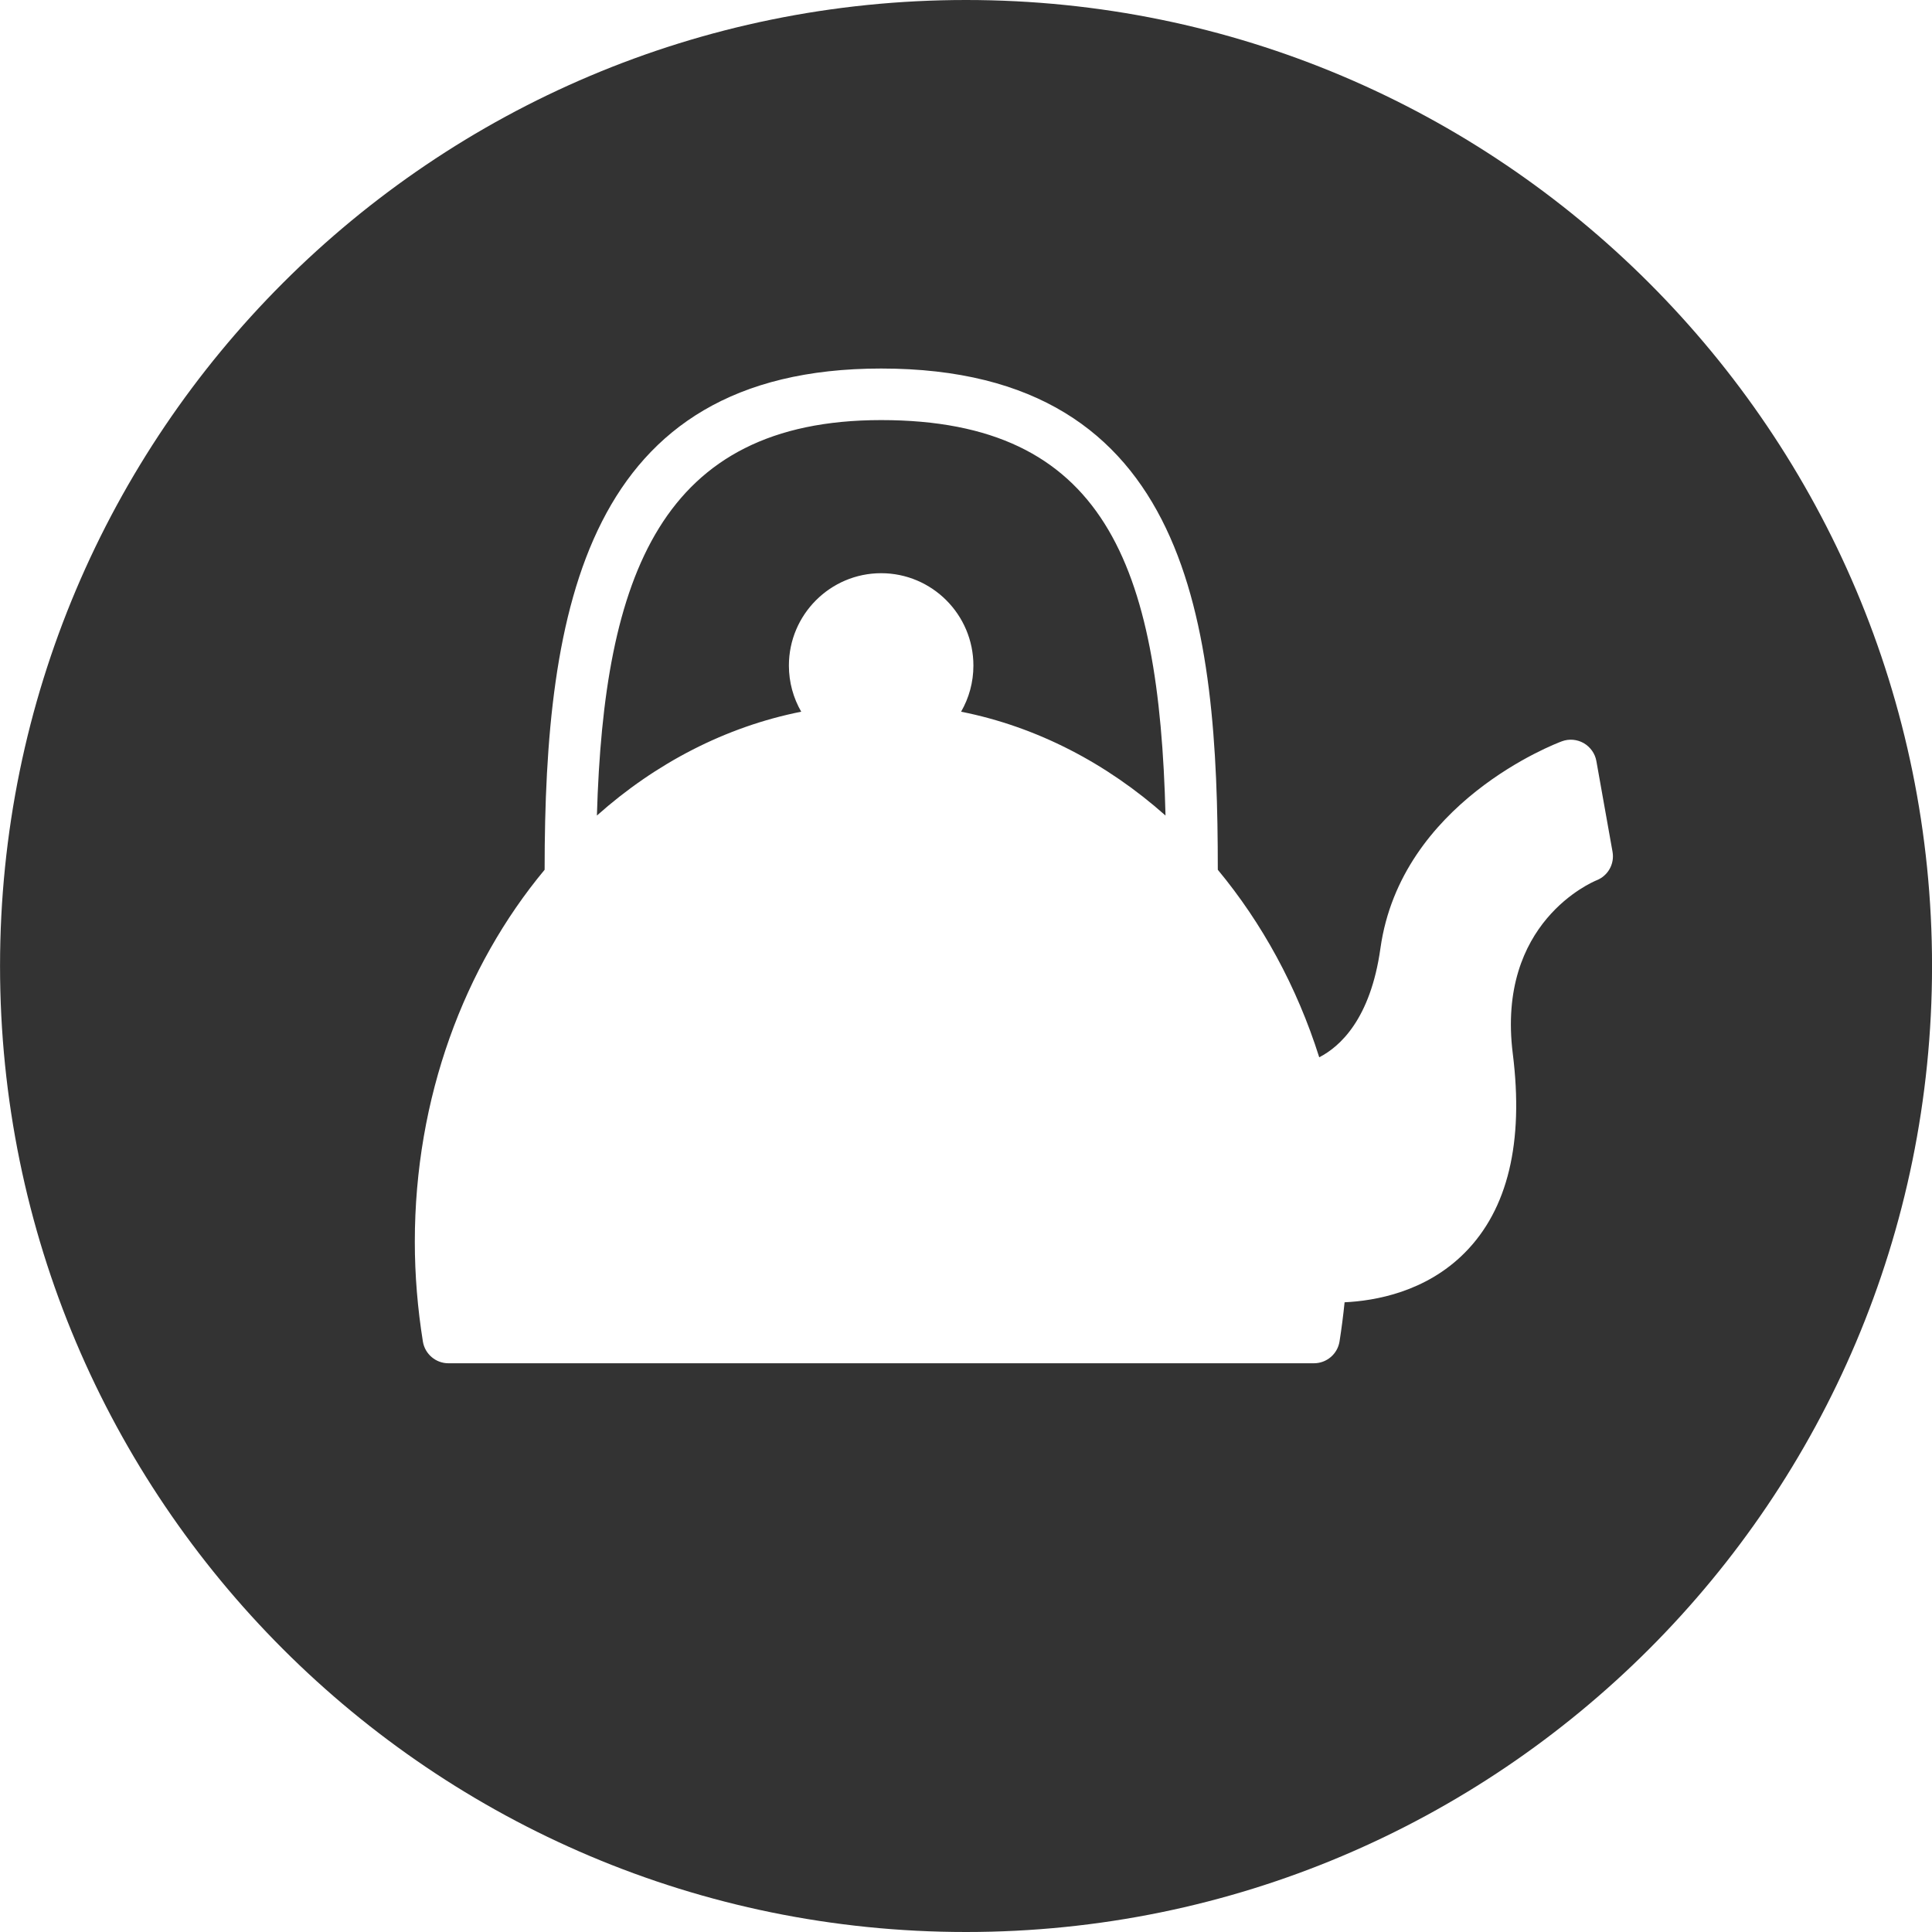
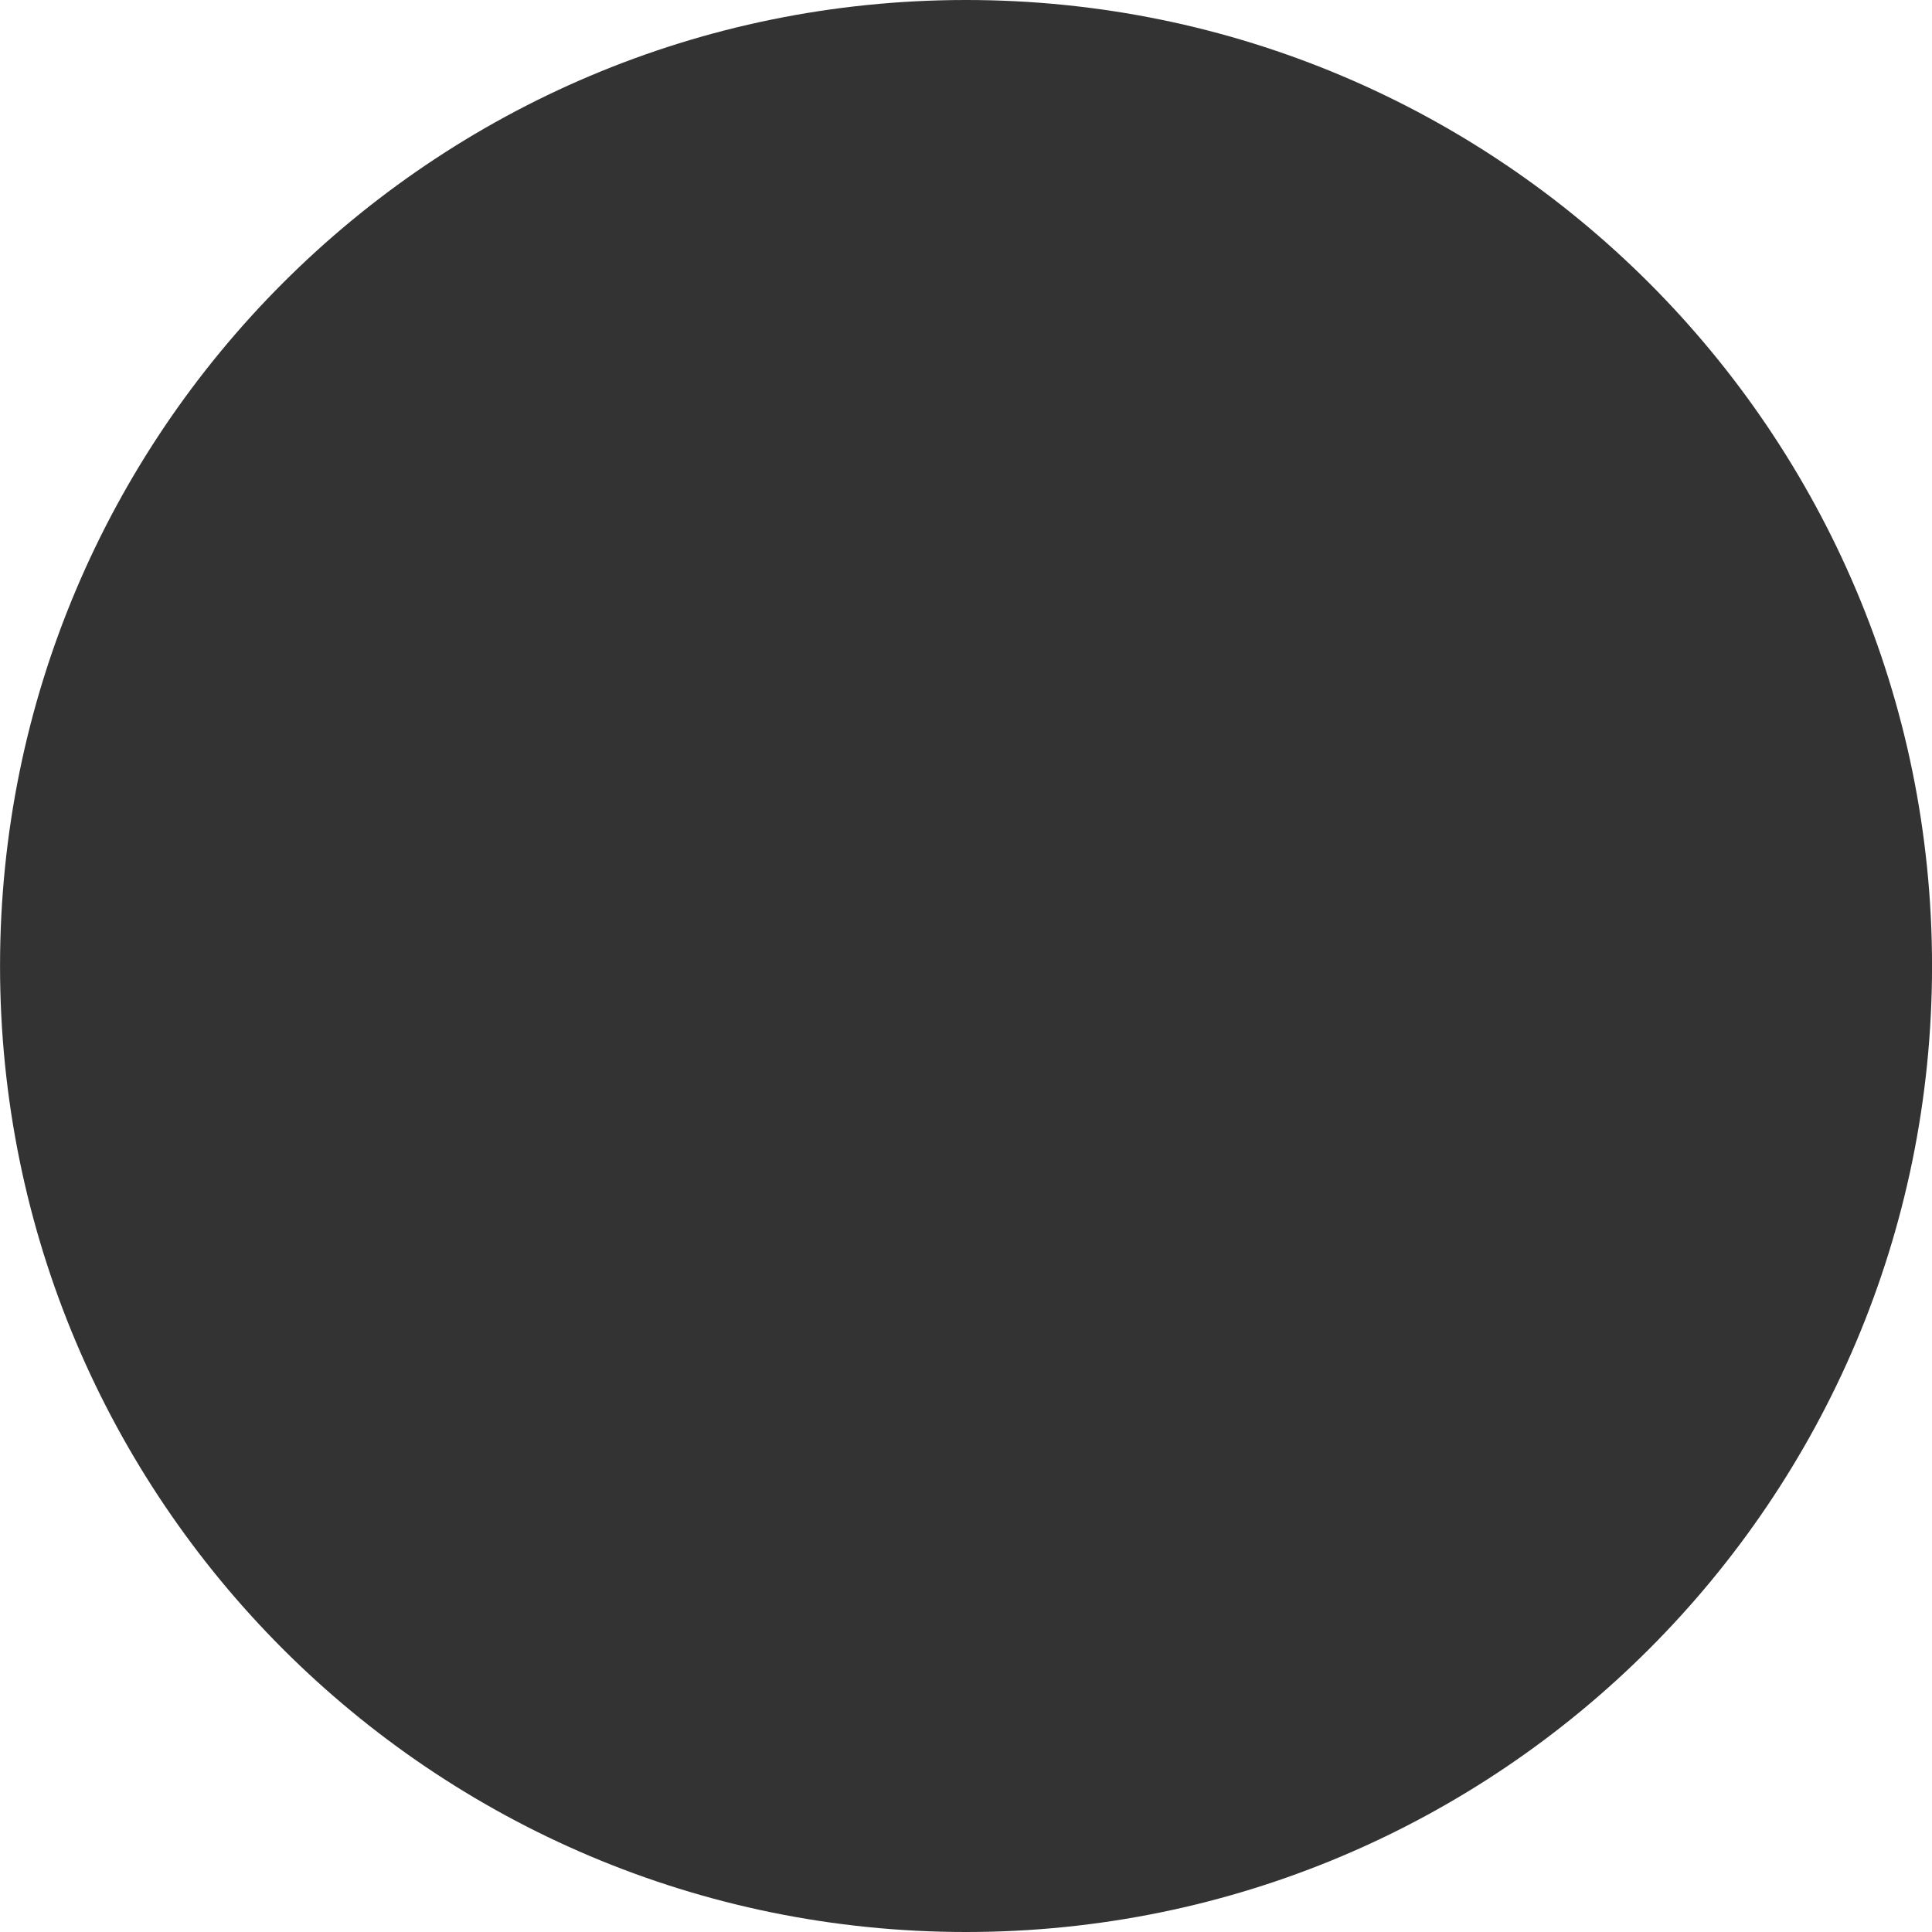
<svg xmlns="http://www.w3.org/2000/svg" width="16px" height="16px" viewBox="0 0 16 16" version="1.1">
  <defs />
-   <g id="apple" stroke="none" stroke-width="1" fill="none" fill-rule="evenodd">
-     <g id="safari-pinned-tab" fill="#333333">
-       <g id="logo" transform="translate(-1, 0)">
-         <g id="kettle" transform="translate(0.093333, 0)">
-           <path d="M11.832,8.756 C12.002,8.669 12.257,8.441 12.339,7.852 C12.509,6.646 13.787,6.159 13.842,6.139 C13.901,6.117 13.967,6.123 14.022,6.154 C14.077,6.186 14.116,6.24 14.127,6.302 L14.261,7.054 C14.279,7.155 14.223,7.254 14.127,7.291 C14.095,7.305 13.298,7.638 13.435,8.727 C13.527,9.461 13.394,10.015 13.038,10.374 C12.714,10.701 12.293,10.773 12.042,10.785 C12.031,10.893 12.017,11.002 12,11.11 C11.983,11.214 11.893,11.29 11.788,11.29 L4.62,11.29 C4.516,11.29 4.426,11.214 4.409,11.111 C4.365,10.837 4.342,10.559 4.342,10.285 C4.342,9.091 4.751,8.004 5.417,7.203 C5.417,5.047 5.755,3.052 8.204,3.052 C10.776,3.052 10.992,5.194 10.992,7.203 C11.358,7.644 11.647,8.171 11.832,8.756 Z M7.542,5.894 C7.477,5.781 7.44,5.651 7.44,5.512 C7.44,5.09 7.783,4.747 8.204,4.747 C8.625,4.747 8.968,5.09 8.968,5.512 C8.968,5.651 8.931,5.781 8.866,5.894 C9.495,6.019 10.073,6.322 10.559,6.754 C10.507,4.672 10.049,3.479 8.204,3.479 C6.38,3.479 5.907,4.771 5.85,6.754 C6.336,6.321 6.914,6.019 7.542,5.894 Z M8.907,16 C13.325,16 16.907,12.418 16.907,8 C16.907,3.582 13.325,0 8.907,0 C4.488,0 0.907,3.582 0.907,8 C0.907,12.418 4.488,16 8.907,16 Z" id="Oval-2" />
+   <g id="Page-1" stroke="none" stroke-width="1" fill="none" fill-rule="evenodd">
+     <g id="safari-pinned-tab" transform="translate(-1, 0)" fill="#333333">
+       <g id="apple">
+         <g id="safari-pinned-tab">
+           <g id="logo">
+             <g id="kettle" transform="translate(0.093333, 0)">
+               <path d="M8.907,16 C13.325,16 16.907,12.418 16.907,8 C16.907,3.582 13.325,0 8.907,0 C4.488,0 0.907,3.582 0.907,8 C0.907,12.418 4.488,16 8.907,16 L8.907,16 Z" id="Oval-2" />
+             </g>
+           </g>
        </g>
      </g>
    </g>
  </g>
</svg>
